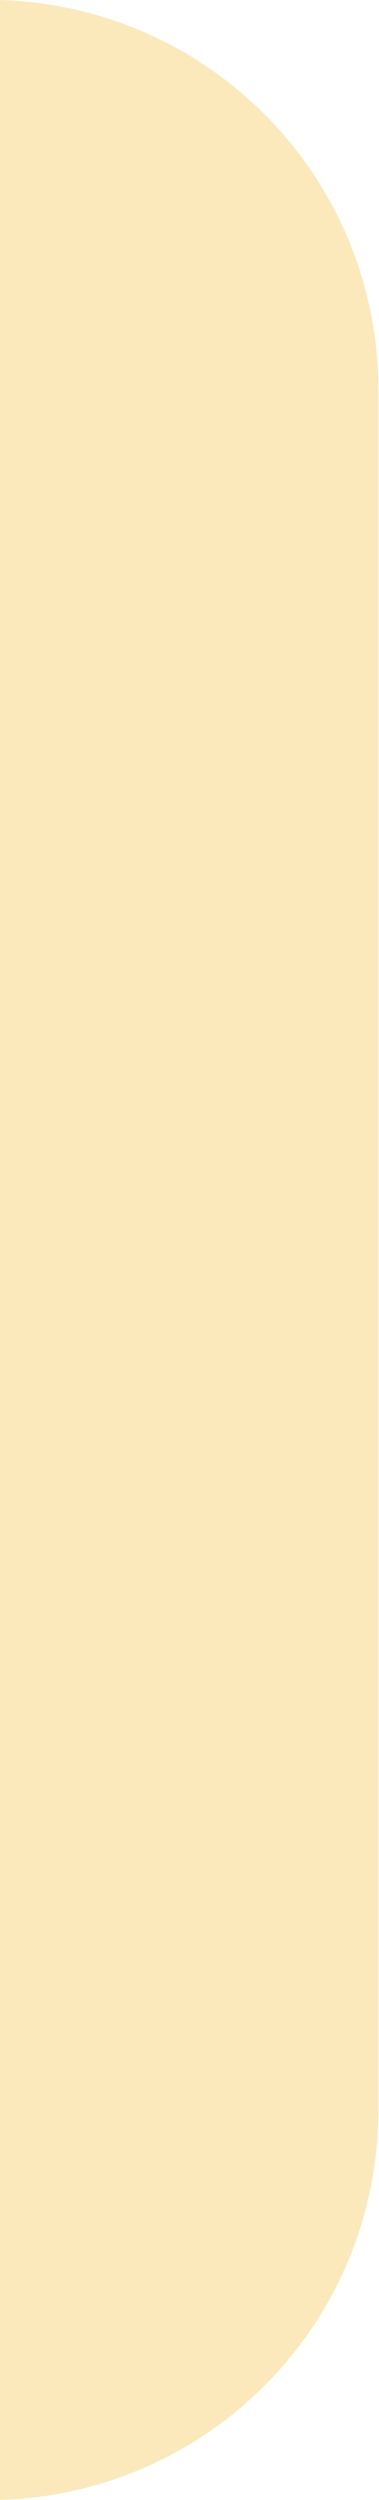
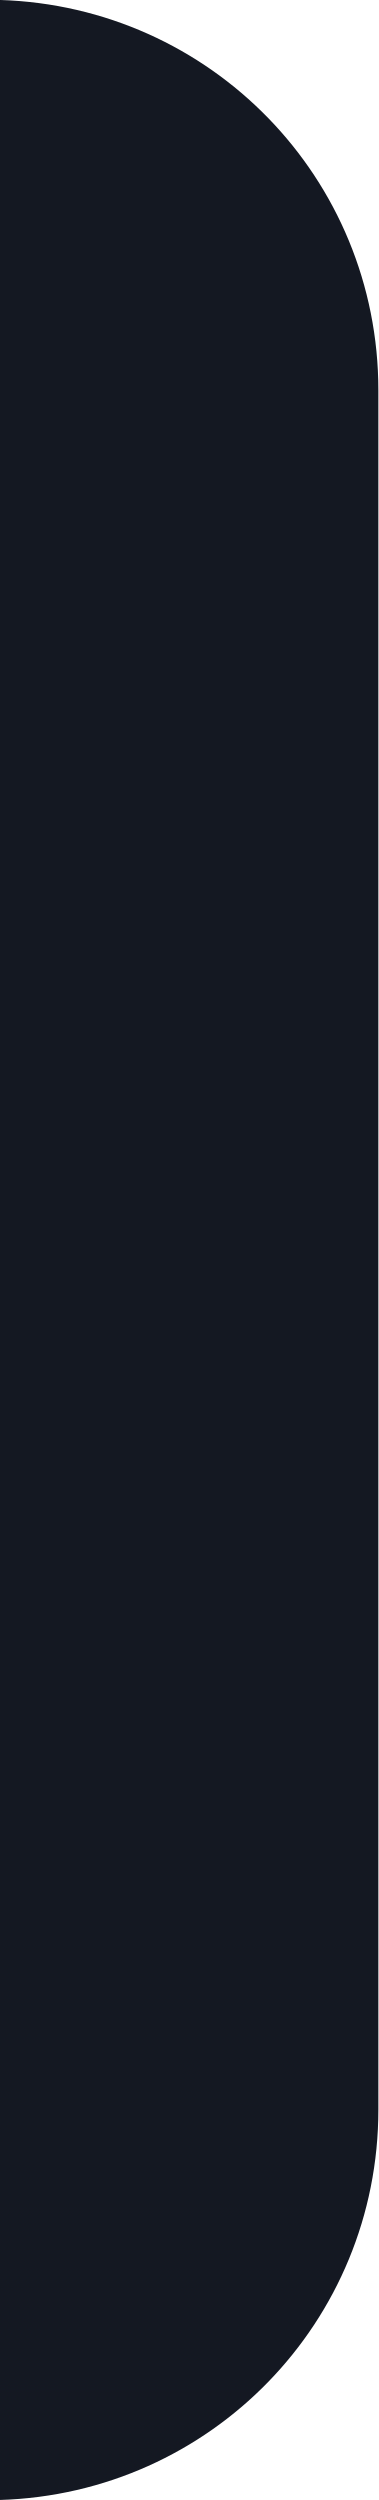
<svg xmlns="http://www.w3.org/2000/svg" width="4.842mm" height="31.992mm" viewBox="0 0 4.842 31.992" version="1.1" id="svg5">
  <defs id="defs2" />
  <g id="layer1" transform="translate(-72.61414,-42.44438)">
-     <path id="rect111" style="fill:#fbe9bc;fill-opacity:1;stroke:none;stroke-width:0.265;stroke-opacity:1" d="m 72.614,74.436 c 2.696,-0.083 4.842,-2.279 4.842,-4.996 V 47.44 c 0,-2.717 -2.146,-4.912 -4.842,-4.996 z" />
+     <path id="rect111" style="fill:#141822;fill-opacity:1;stroke:none;stroke-width:0.265;stroke-opacity:1" d="m 72.614,74.436 c 2.696,-0.083 4.842,-2.279 4.842,-4.996 V 47.44 c 0,-2.717 -2.146,-4.912 -4.842,-4.996 z" />
  </g>
</svg>
